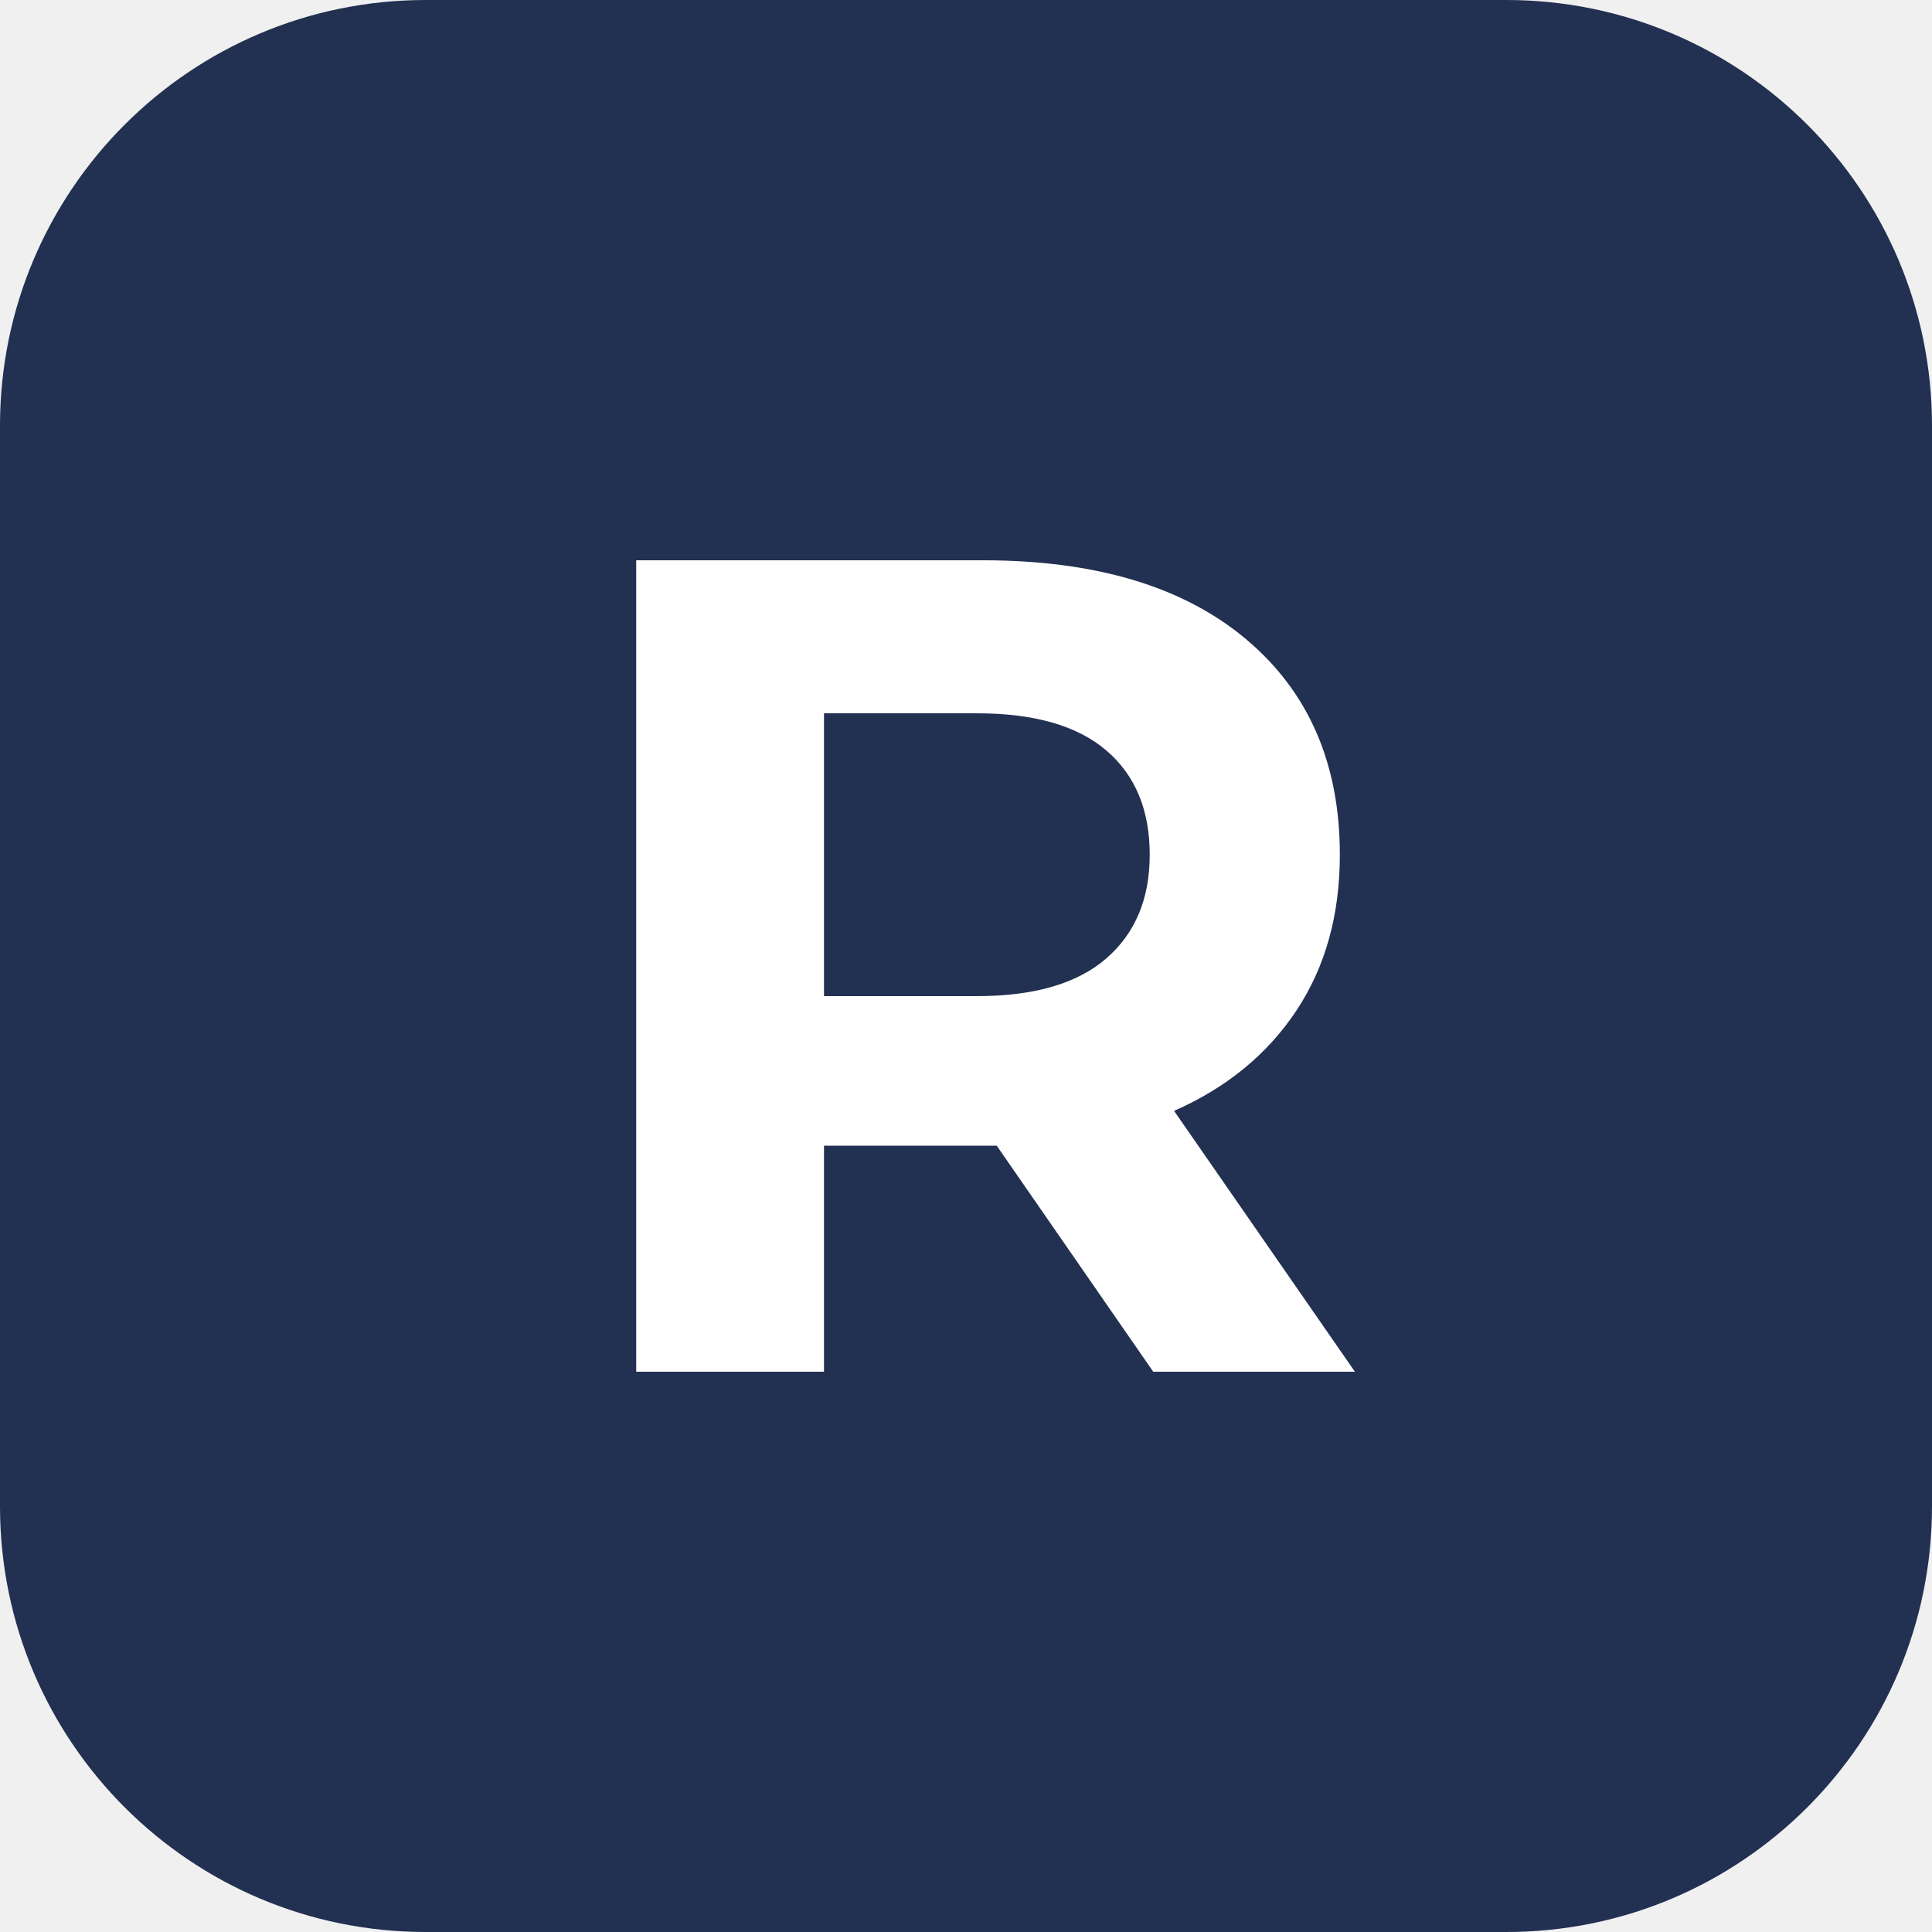
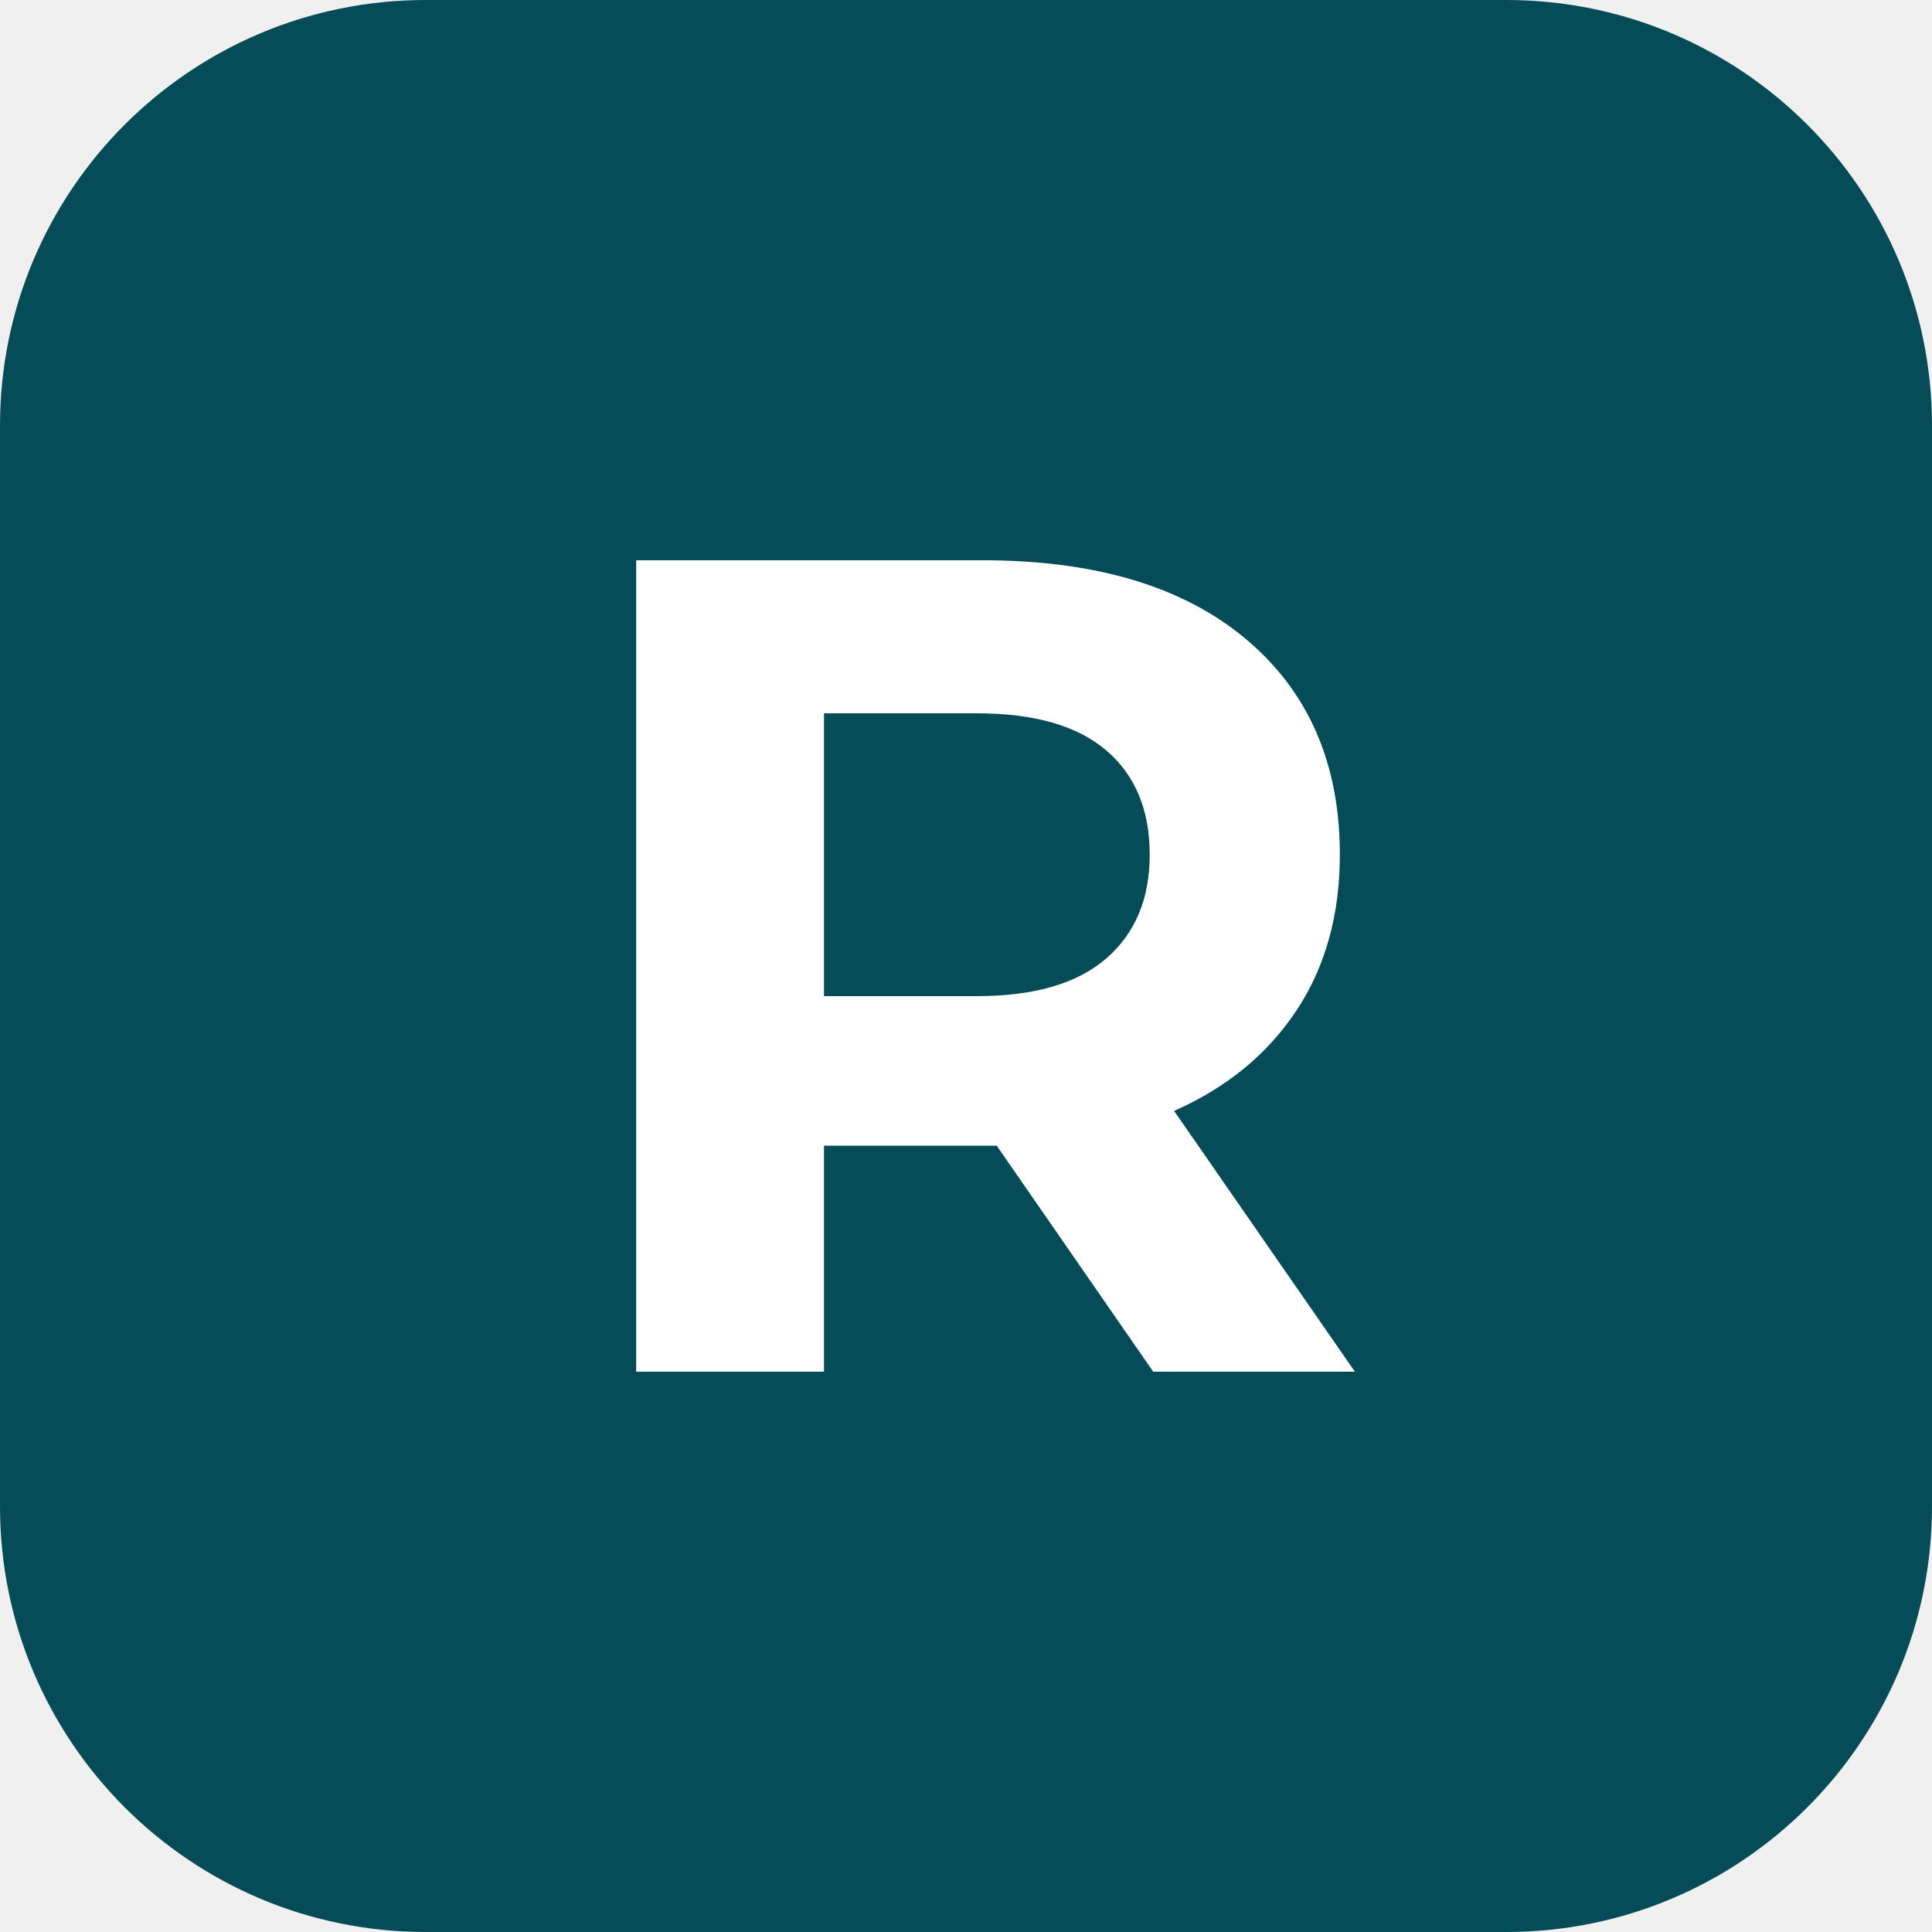
<svg xmlns="http://www.w3.org/2000/svg" viewBox="0 0 64 64" width="64" height="64">
-   <rect width="64" height="64" rx="14.1" fill="#223052" />
+   <rect width="64" height="64" rx="14.1" fill="#064B58" />
  <path fill="#FFFFFF" d="M21.075 45.44V18.56H32.557Q38.163 18.56 41.274 21.171Q44.384 23.782 44.384 28.314Q44.384 31.309 42.944 33.478Q41.504 35.648 38.893 36.8L44.883 45.44H38.202L33.018 37.952Q32.864 37.952 32.71 37.952H27.296V45.44ZM27.296 32.998H32.365Q35.206 32.998 36.646 31.75Q38.086 30.502 38.086 28.314Q38.086 26.086 36.646 24.858Q35.206 23.629 32.365 23.629H27.296Z" />
</svg>
